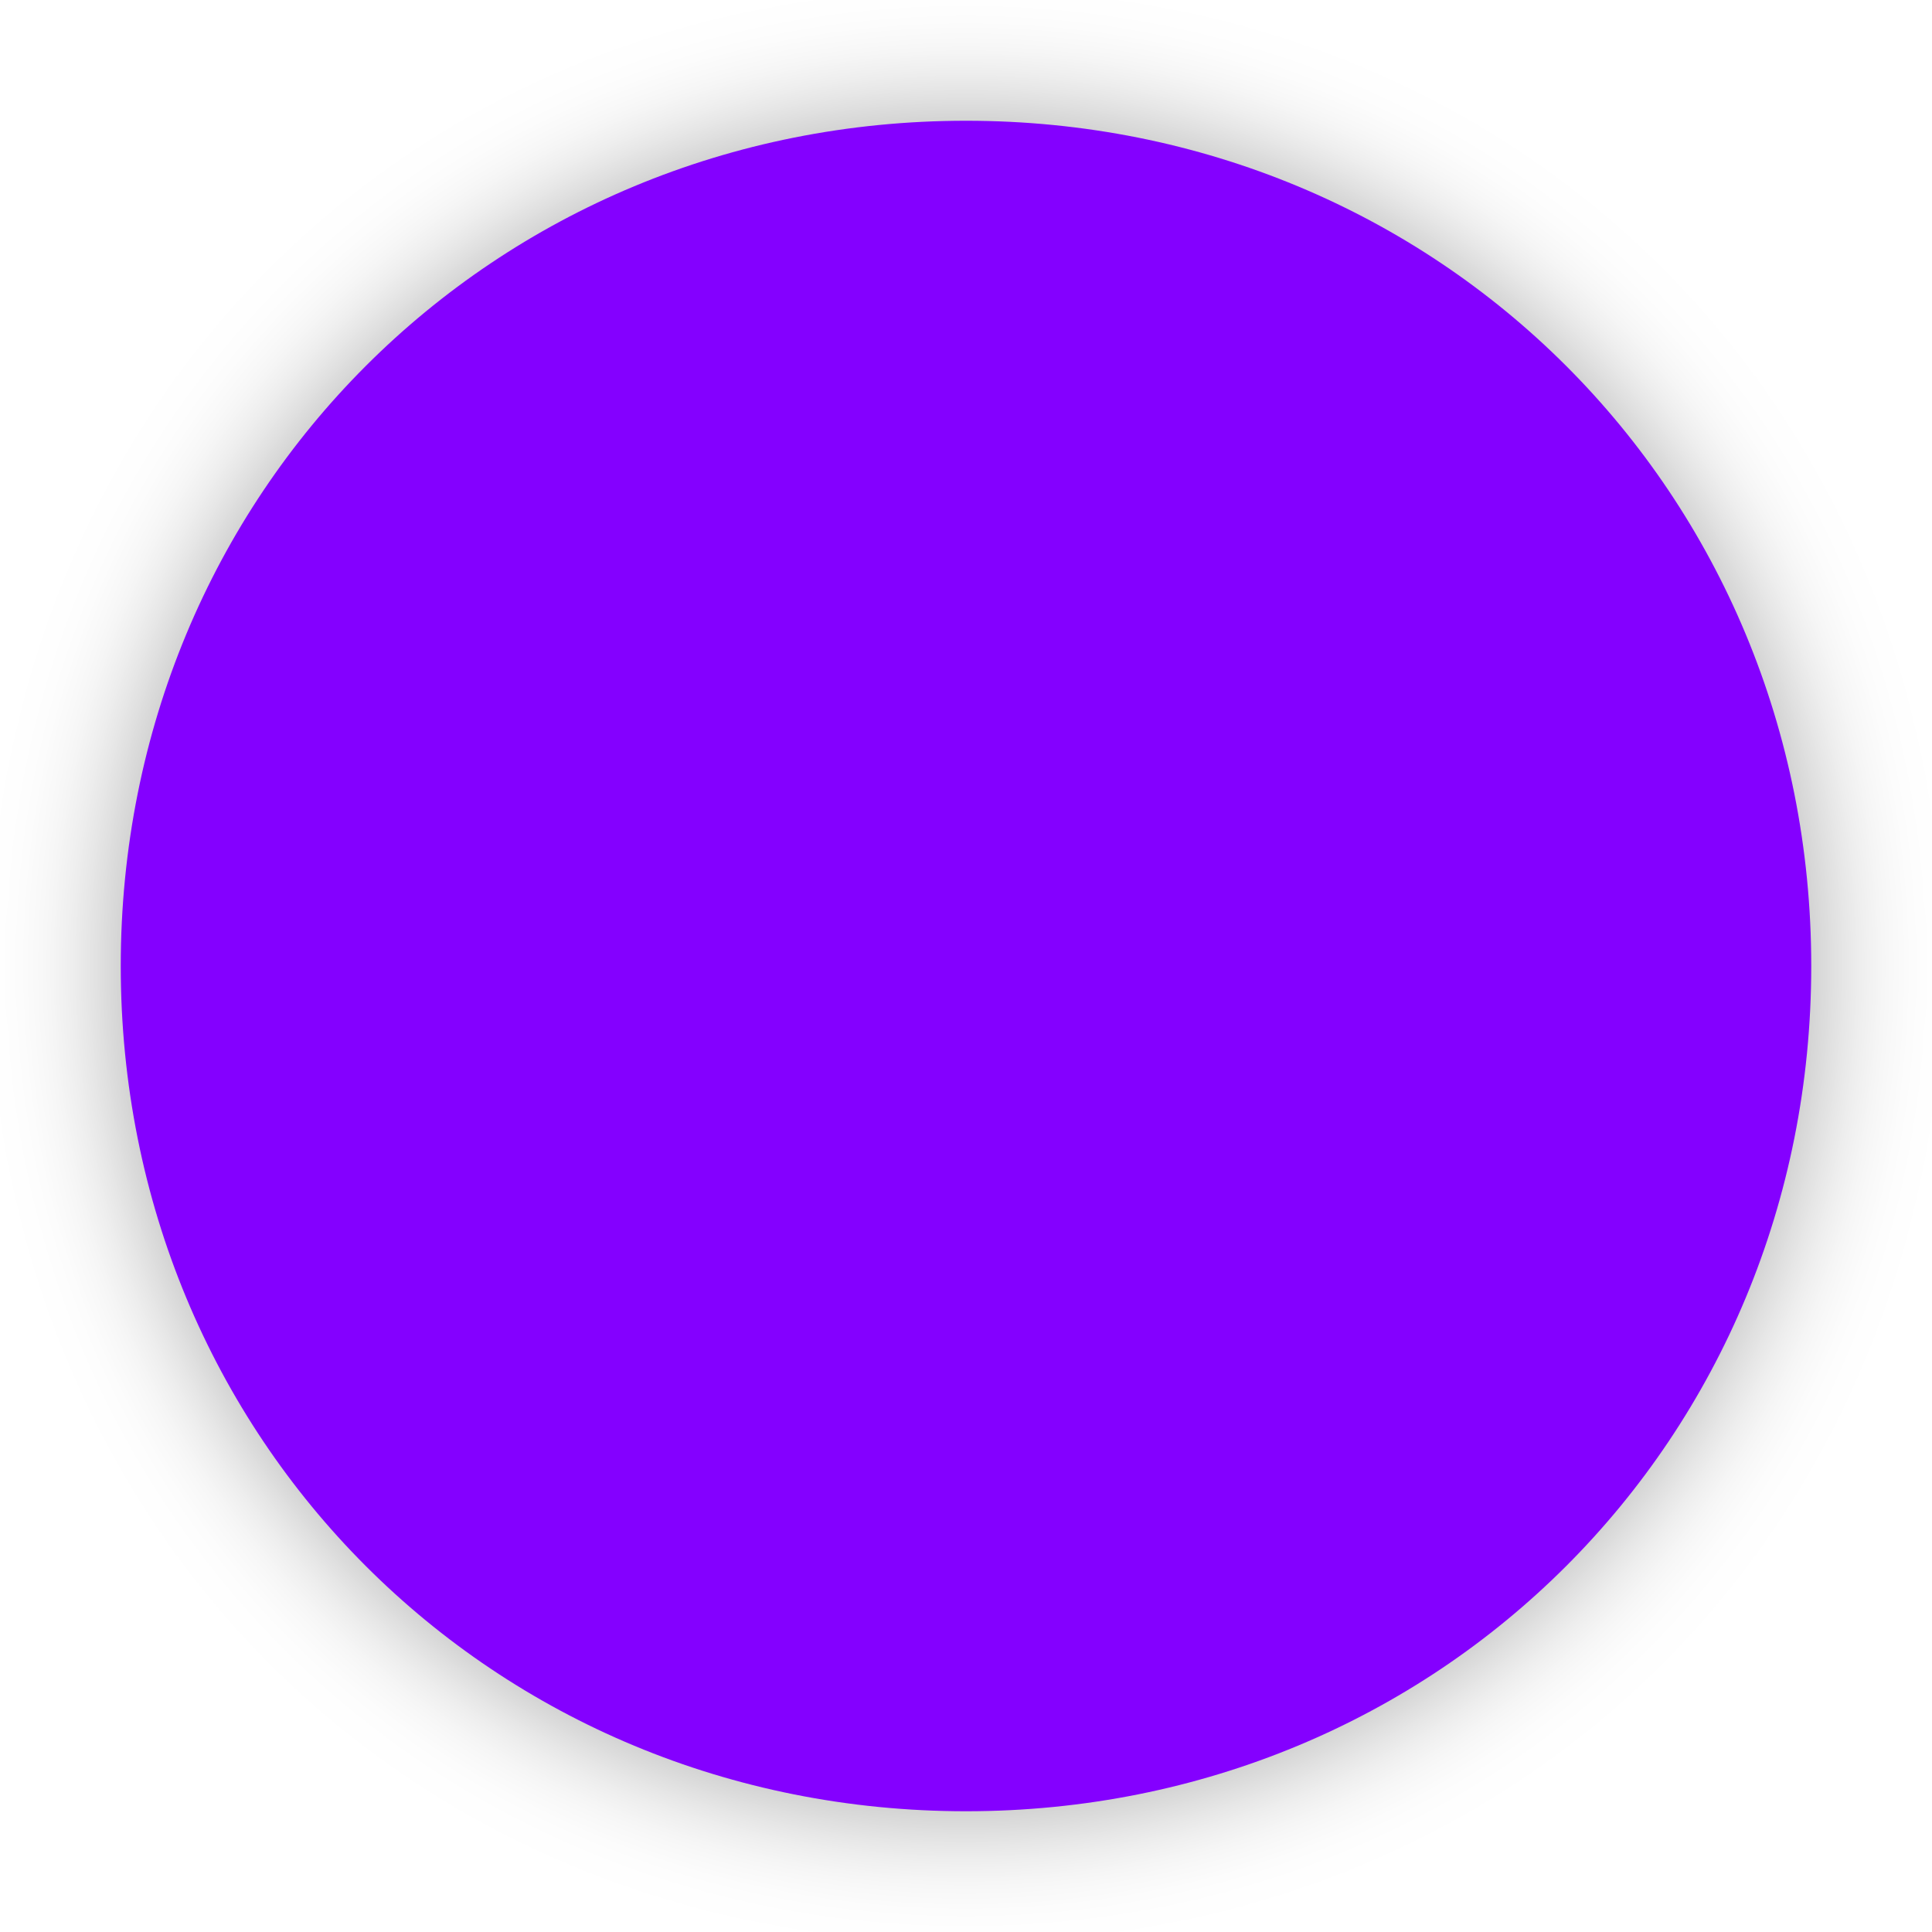
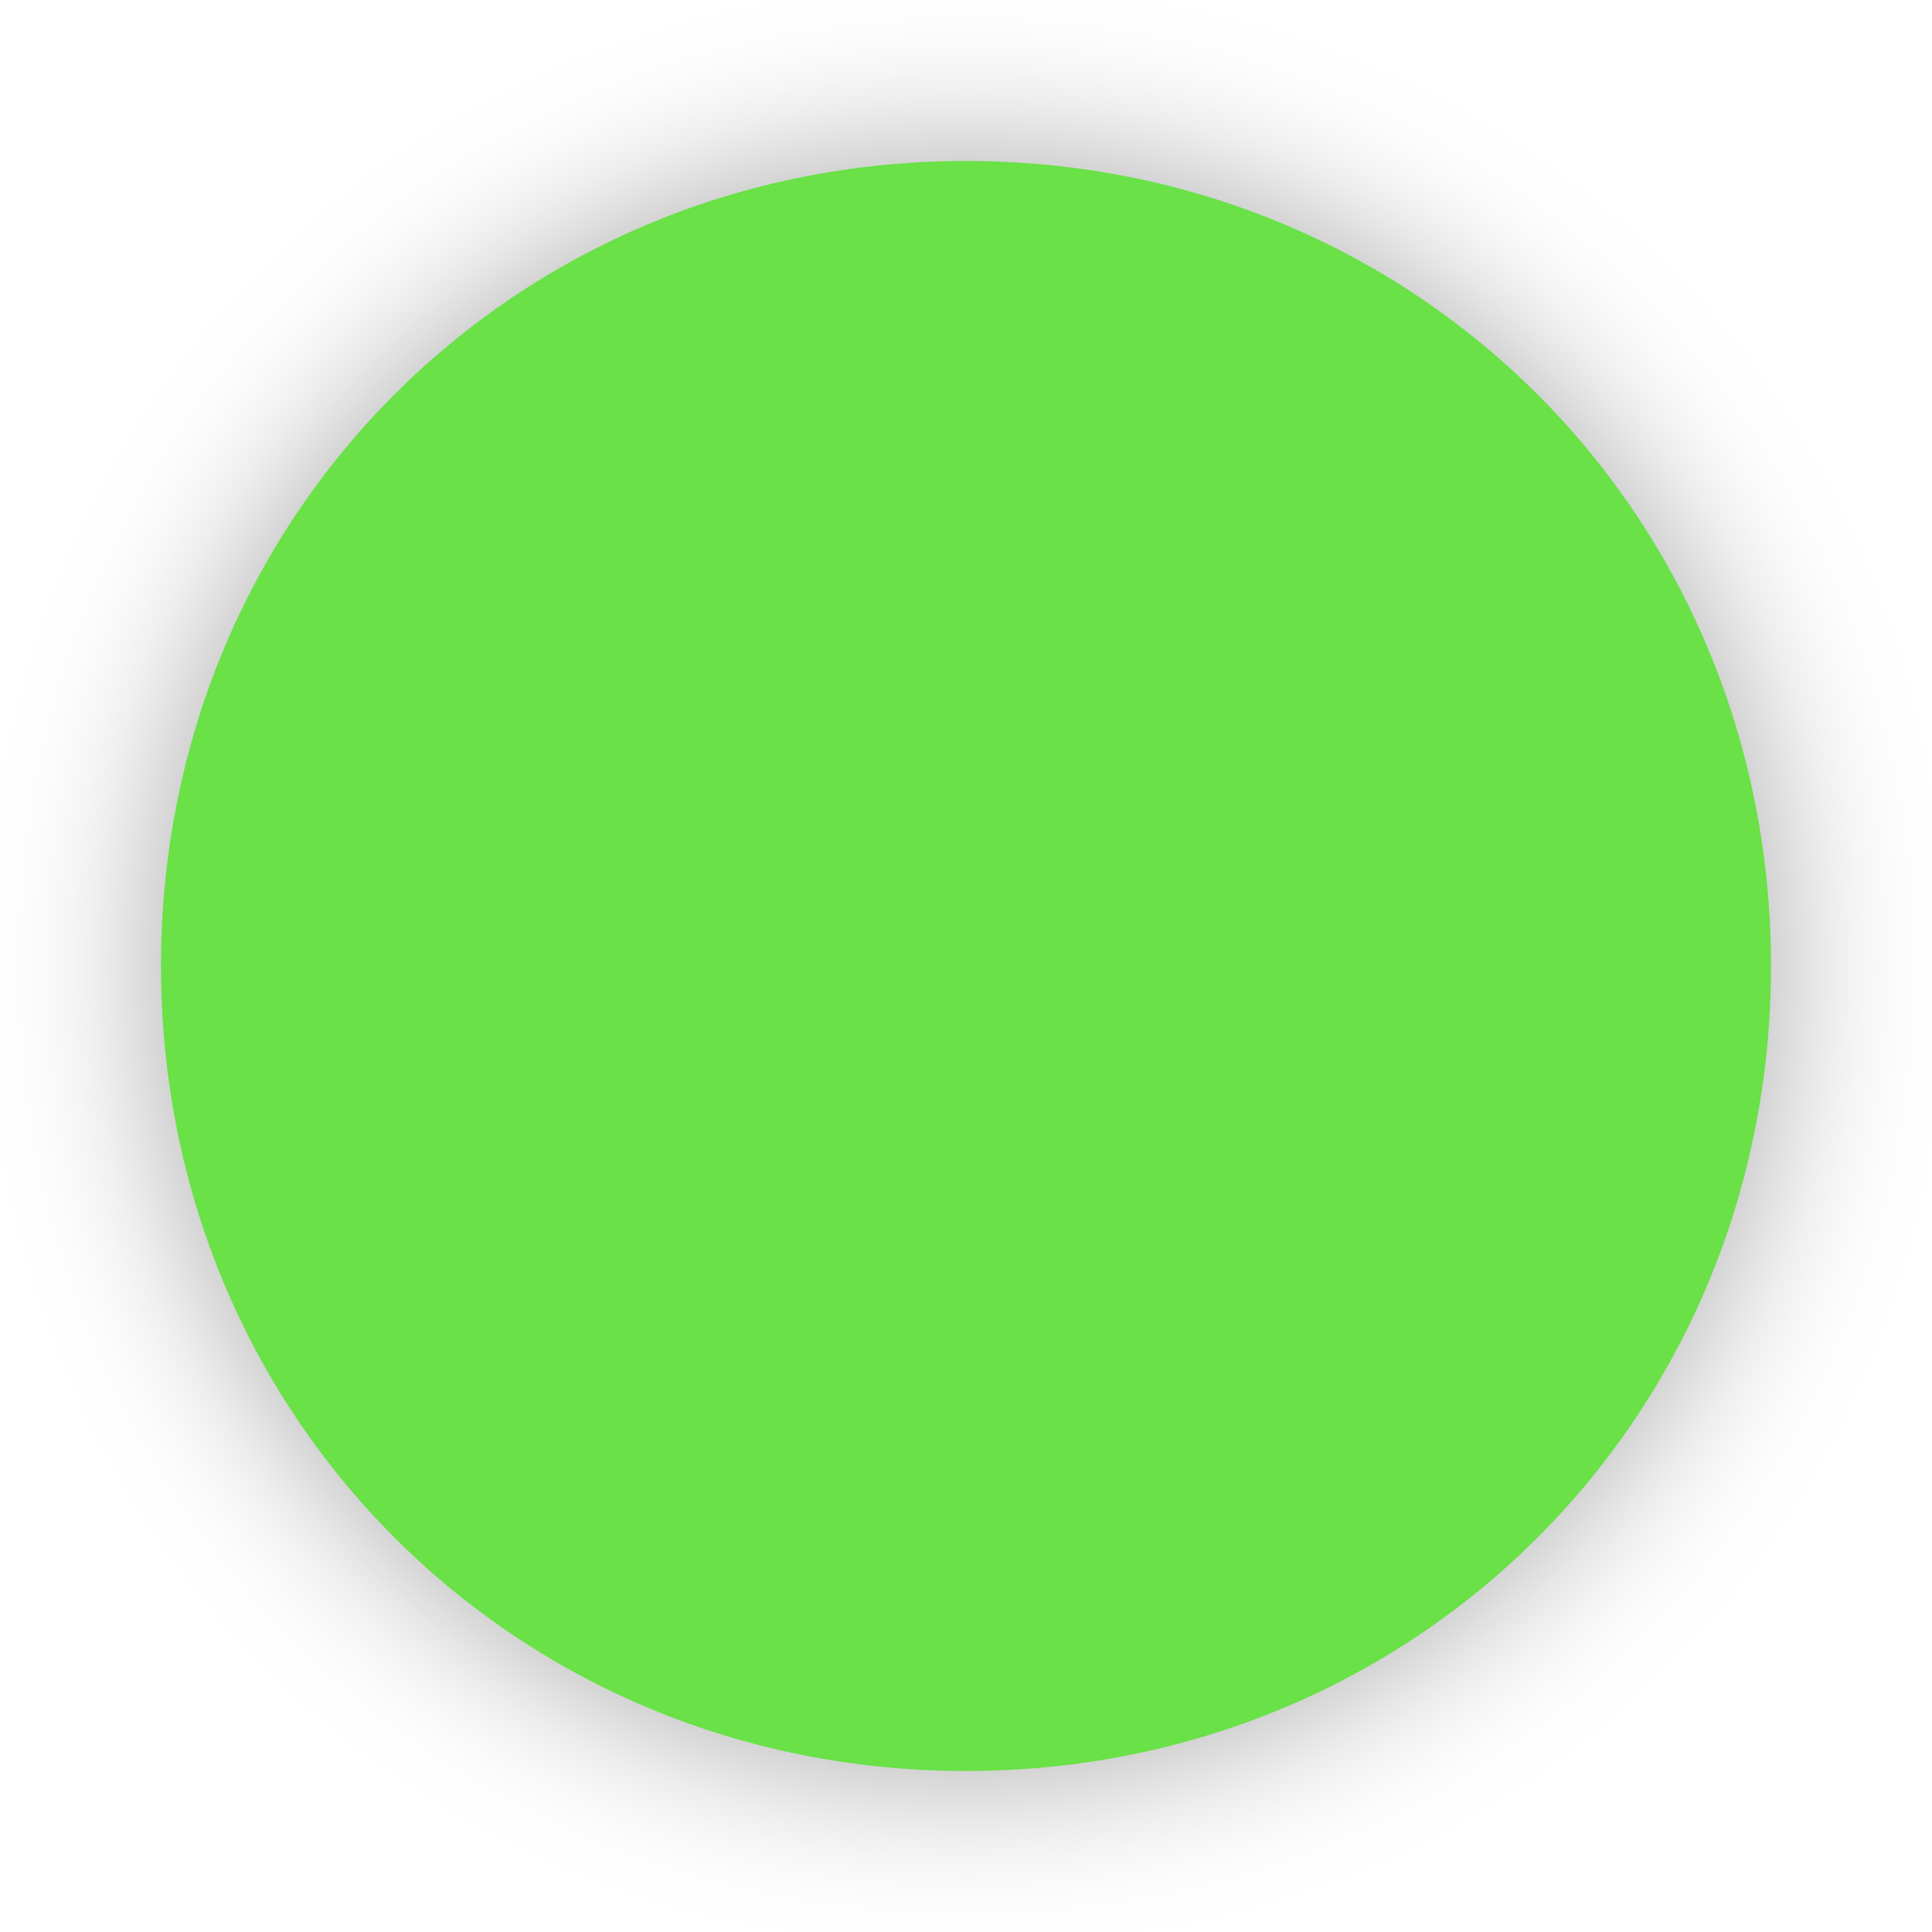
- <svg xmlns="http://www.w3.org/2000/svg" xmlns:xlink="http://www.w3.org/1999/xlink" version="1.1" width="16px" height="16px">
+ <svg xmlns="http://www.w3.org/2000/svg" xmlns:xlink="http://www.w3.org/1999/xlink" version="1.1" width="12px" height="12px">
  <defs>
-     <filter x="147px" y="110px" width="16px" height="16px" filterUnits="userSpaceOnUse" id="filter236">
+     <filter x="106px" y="66px" width="12px" height="12px" filterUnits="userSpaceOnUse" id="filter650">
      <feOffset dx="0" dy="0" in="SourceAlpha" result="shadowOffsetInner" />
      <feGaussianBlur stdDeviation="0.5" in="shadowOffsetInner" result="shadowGaussian" />
      <feComposite in2="shadowGaussian" operator="atop" in="SourceAlpha" result="shadowComposite" />
      <feColorMatrix type="matrix" values="0 0 0 0 0  0 0 0 0 0  0 0 0 0 0  0 0 0 0.349 0  " in="shadowComposite" />
    </filter>
-     <g id="widget237">
-       <path d="M 155 111  C 158.92 111  162 114.08  162 118  C 162 121.92  158.92 125  155 125  C 151.08 125  148 121.92  148 118  C 148 114.08  151.08 111  155 111  Z " fill-rule="nonzero" fill="#8400ff" stroke="none" />
+     <g id="widget651">
+       <path d="M 112 67  C 114.8 67  117 69.2  117 72  C 117 74.8  114.8 77  112 77  C 109.2 77  107 74.8  107 72  C 107 69.2  109.2 67  112 67  Z " fill-rule="nonzero" fill="#69e147" stroke="none" />
    </g>
  </defs>
-   <g transform="matrix(1 0 0 1 -147 -110 )">
-     <use xlink:href="#widget237" filter="url(#filter236)" />
-     <use xlink:href="#widget237" />
+   <g transform="matrix(1 0 0 1 -106 -66 )">
+     <use xlink:href="#widget651" filter="url(#filter650)" />
+     <use xlink:href="#widget651" />
  </g>
</svg>
